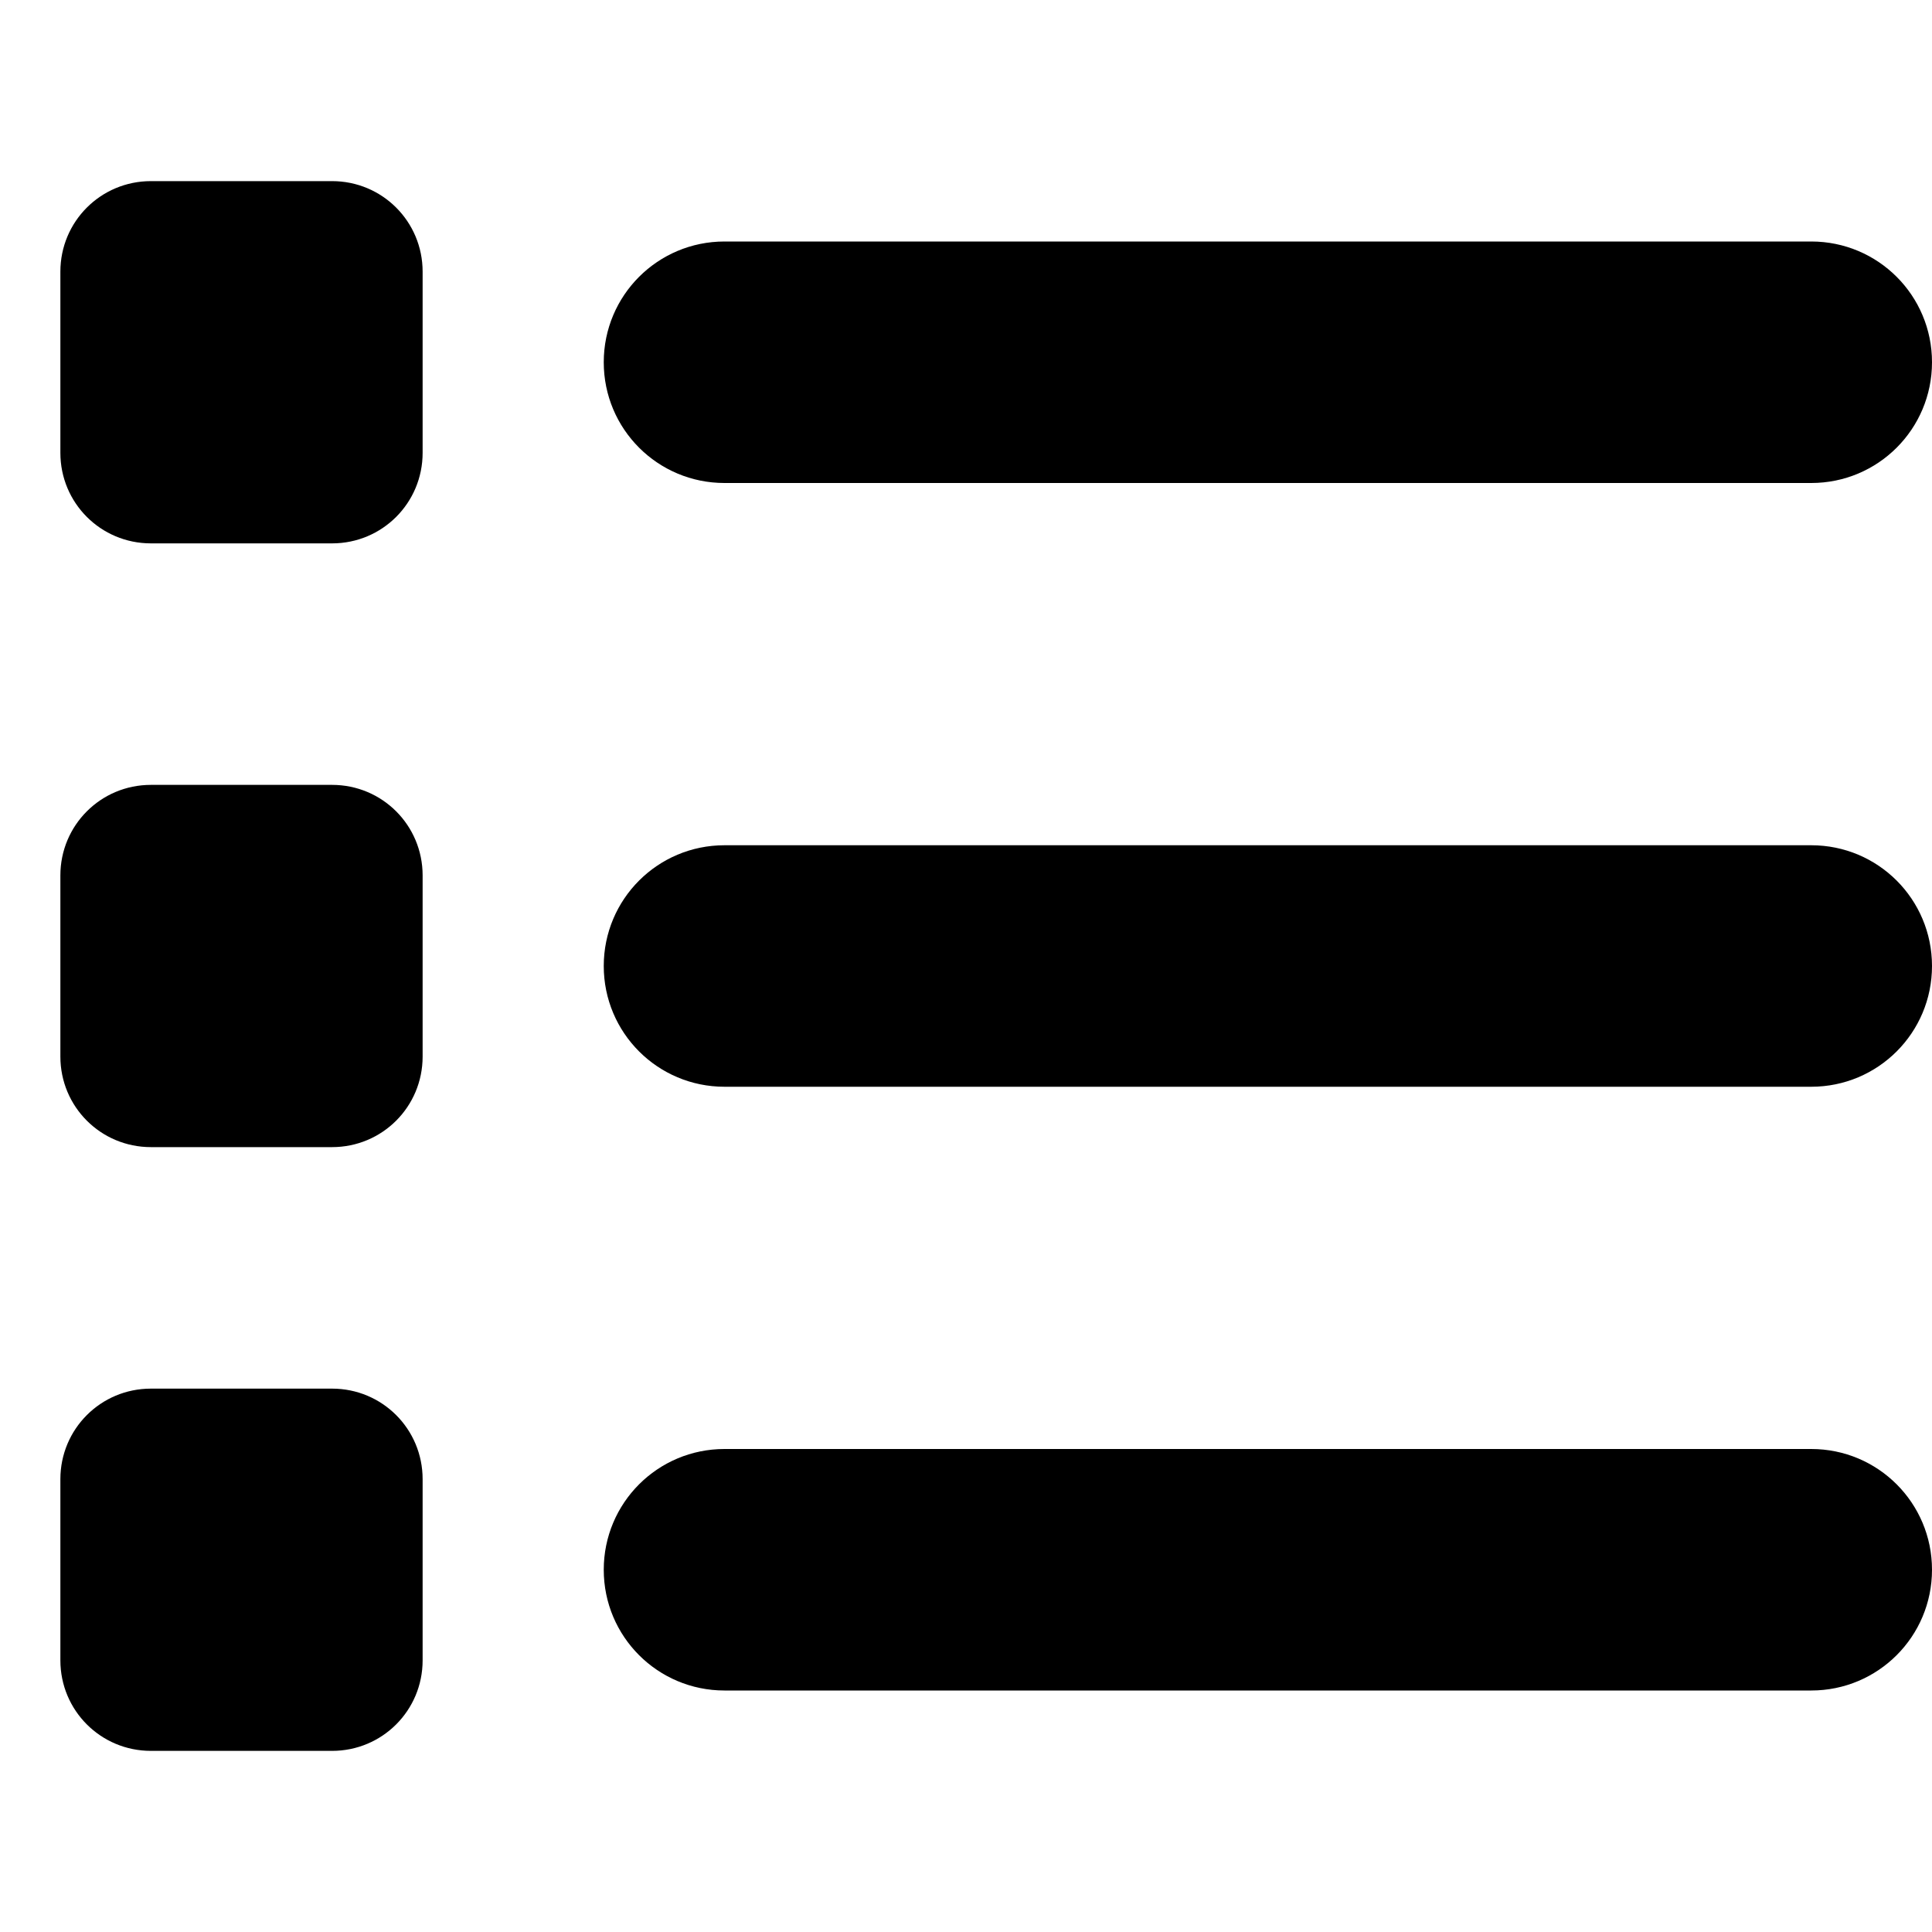
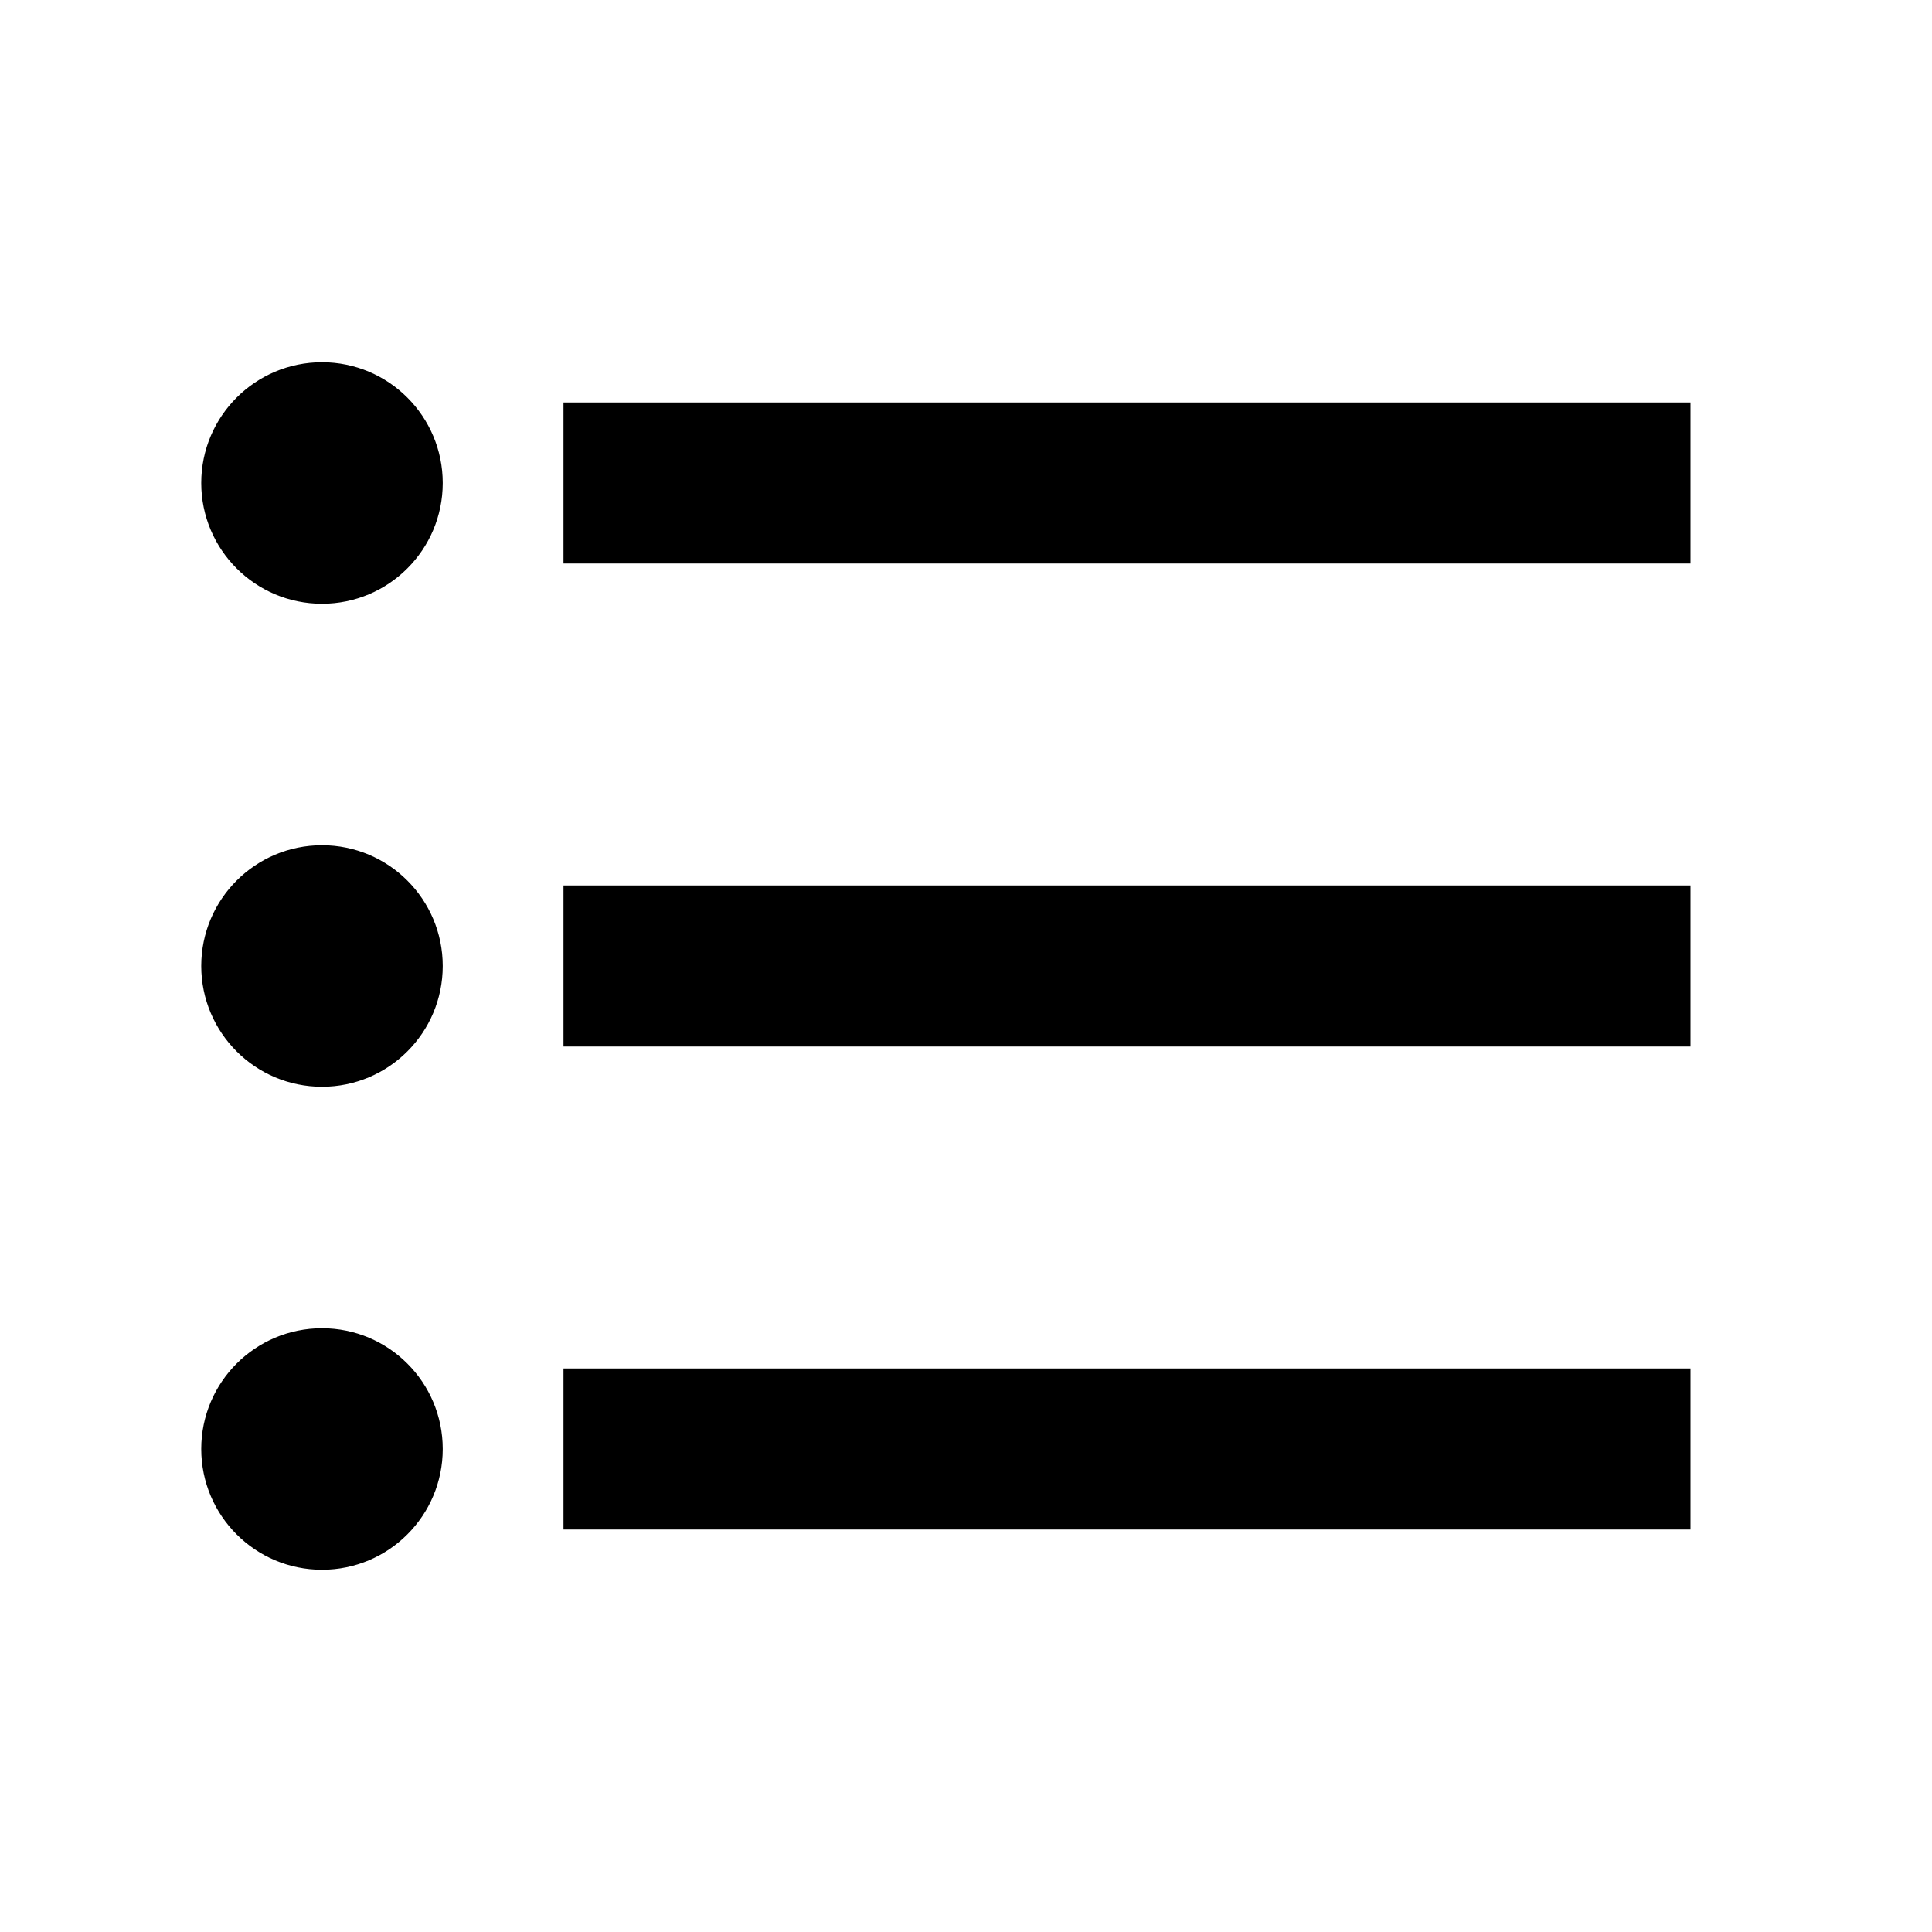
- <svg xmlns="http://www.w3.org/2000/svg" viewBox="0 0 512 512" role="none">
-   <path d="M40 48C26.7 48 16 58.7 16 72l0 48c0 13.3 10.7 24 24 24l48 0c13.3 0 24-10.7 24-24l0-48c0-13.3-10.7-24-24-24L40 48zM192 64c-17.7 0-32 14.3-32 32s14.3 32 32 32l288 0c17.7 0 32-14.3 32-32s-14.3-32-32-32L192 64zm0 160c-17.7 0-32 14.3-32 32s14.3 32 32 32l288 0c17.7 0 32-14.3 32-32s-14.3-32-32-32l-288 0zm0 160c-17.7 0-32 14.3-32 32s14.3 32 32 32l288 0c17.7 0 32-14.3 32-32s-14.3-32-32-32l-288 0zM16 232l0 48c0 13.3 10.7 24 24 24l48 0c13.3 0 24-10.7 24-24l0-48c0-13.3-10.7-24-24-24l-48 0c-13.3 0-24 10.7-24 24zM40 368c-13.3 0-24 10.7-24 24l0 48c0 13.3 10.7 24 24 24l48 0c13.3 0 24-10.7 24-24l0-48c0-13.3-10.7-24-24-24l-48 0z" />
+ <svg xmlns="http://www.w3.org/2000/svg" id="mdi-format-list-bulleted" viewBox="0 0 24 24">
+   <path d="M7,5H21V7H7V5M7,13V11H21V13H7M4,4.5A1.5,1.5 0 0,1 5.5,6A1.5,1.5 0 0,1 4,7.5A1.5,1.5 0 0,1 2.5,6A1.5,1.5 0 0,1 4,4.5M4,10.5A1.5,1.5 0 0,1 5.5,12A1.5,1.5 0 0,1 4,13.5A1.5,1.5 0 0,1 2.5,12A1.5,1.5 0 0,1 4,10.5M7,19V17H21V19H7M4,16.5A1.5,1.5 0 0,1 5.5,18A1.5,1.5 0 0,1 4,19.5A1.5,1.5 0 0,1 2.5,18A1.5,1.5 0 0,1 4,16.5Z" />
</svg>
